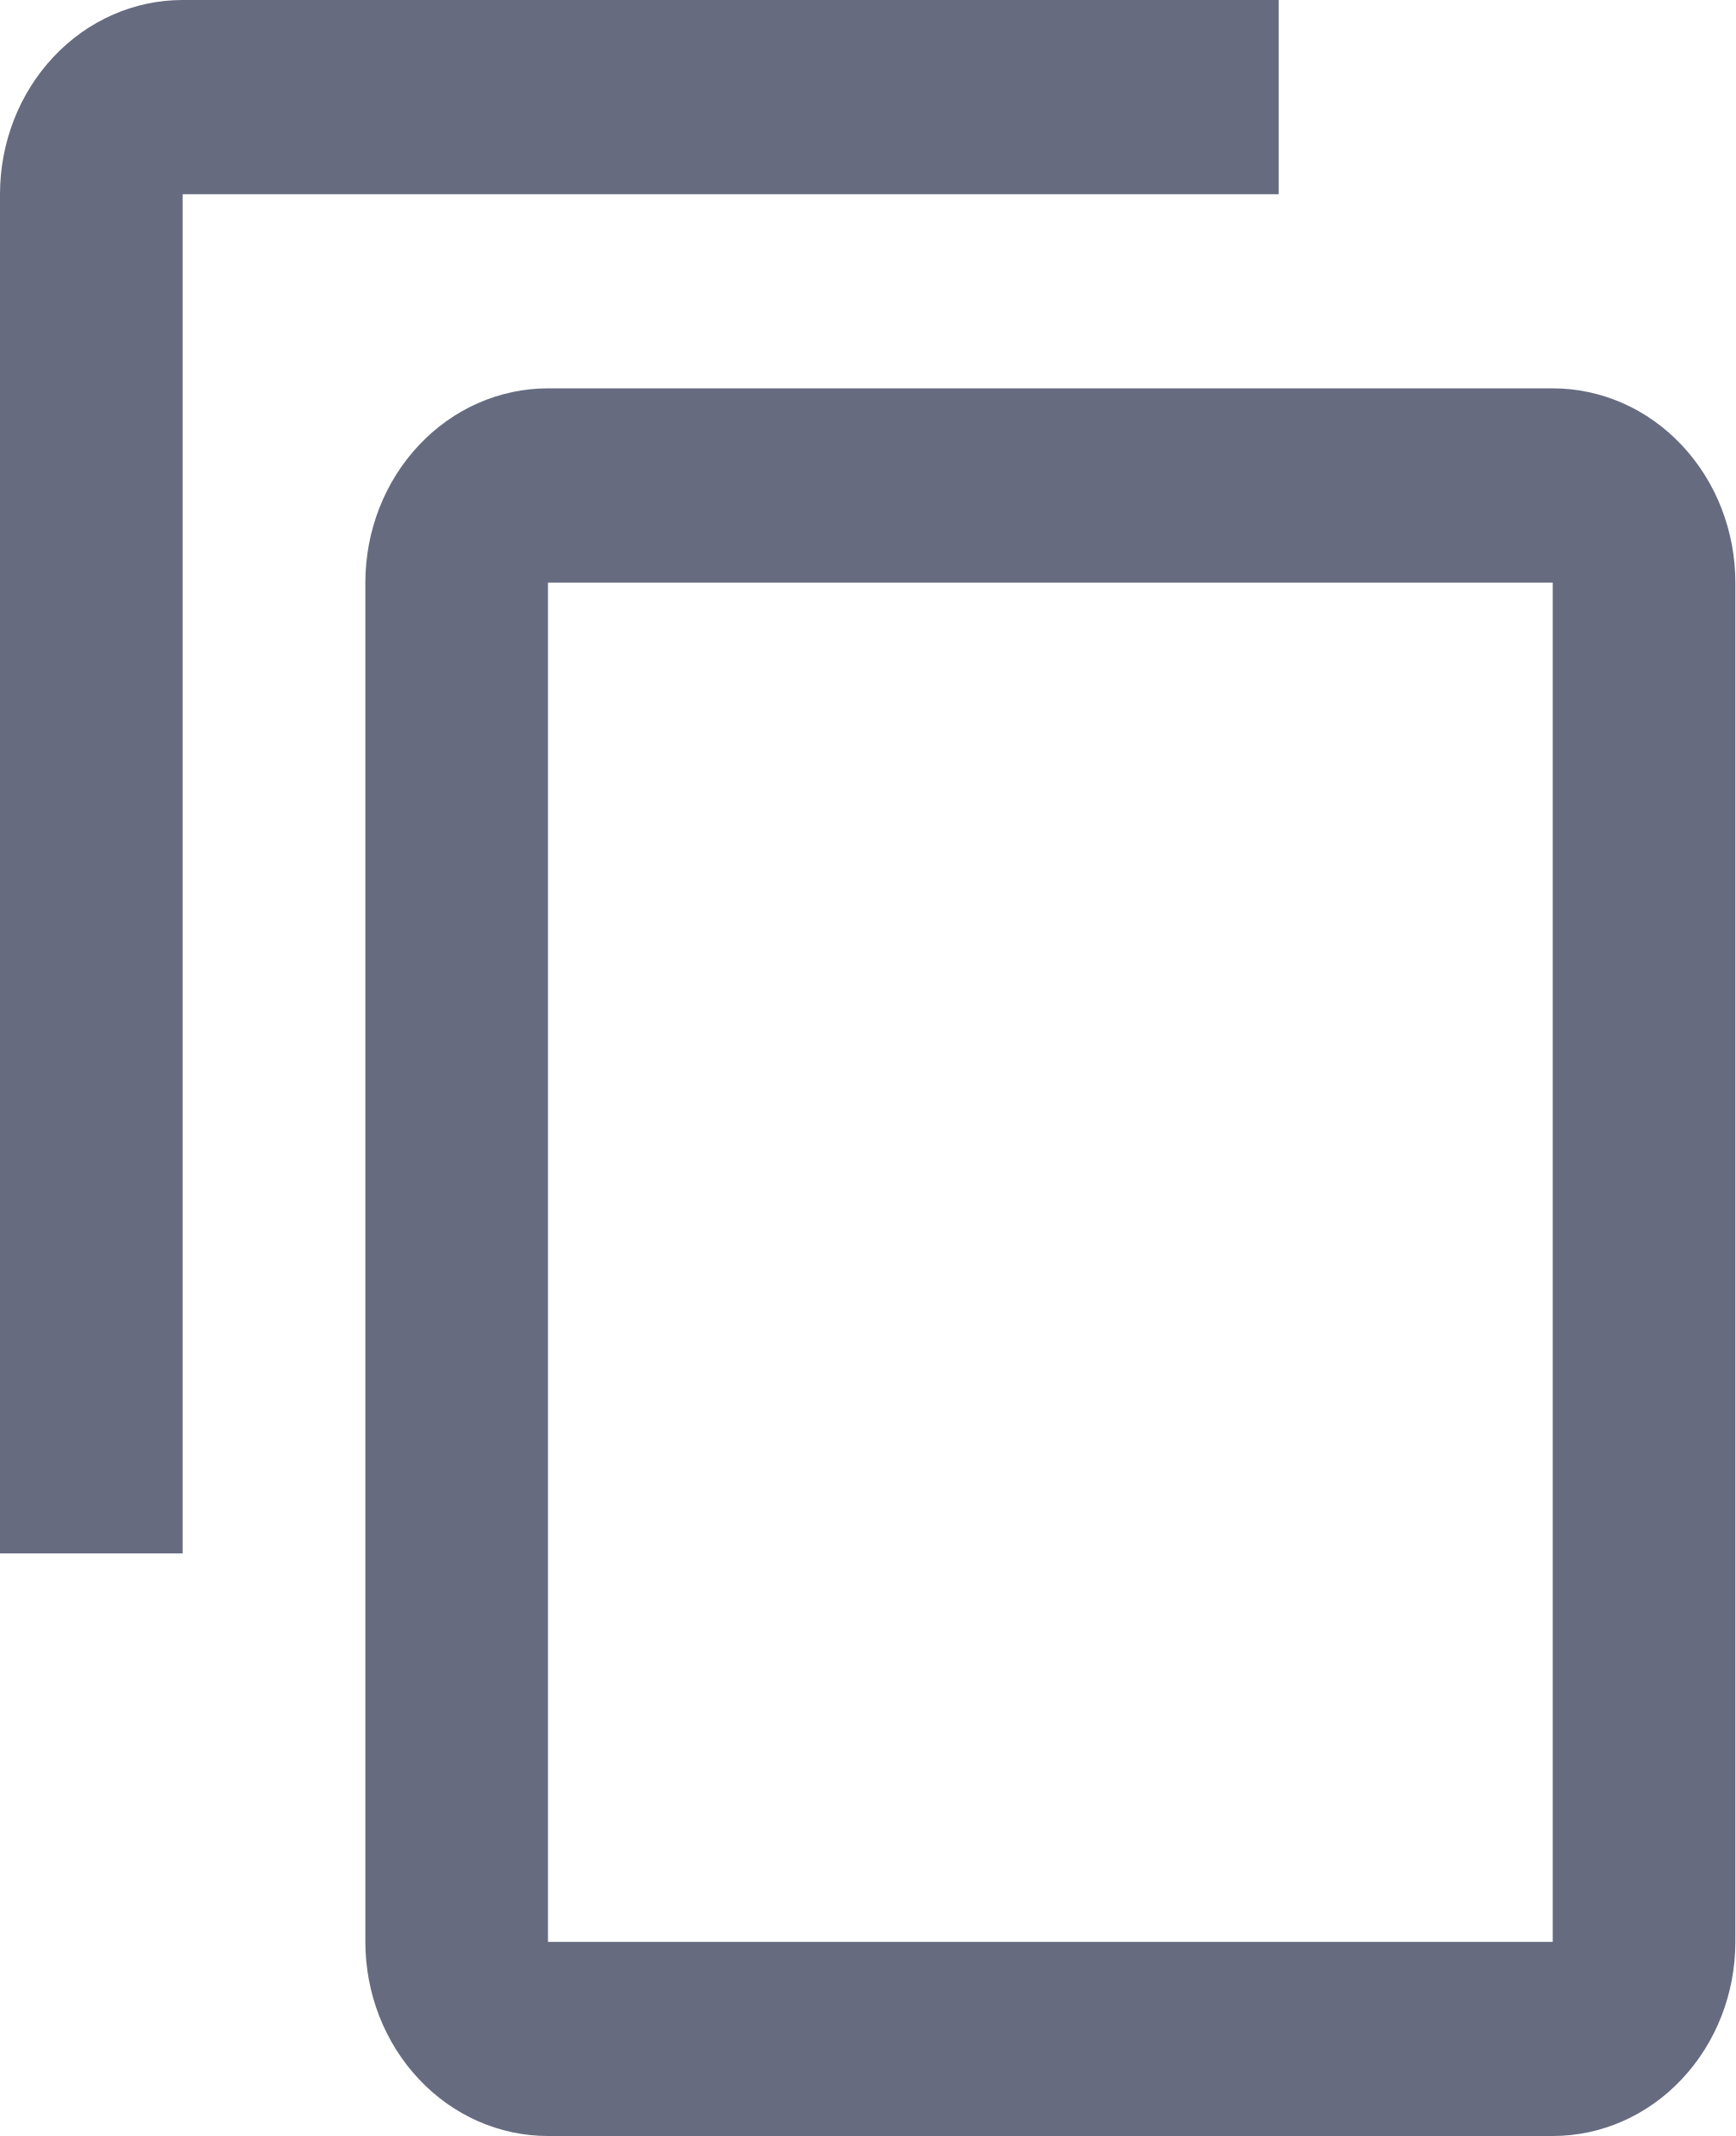
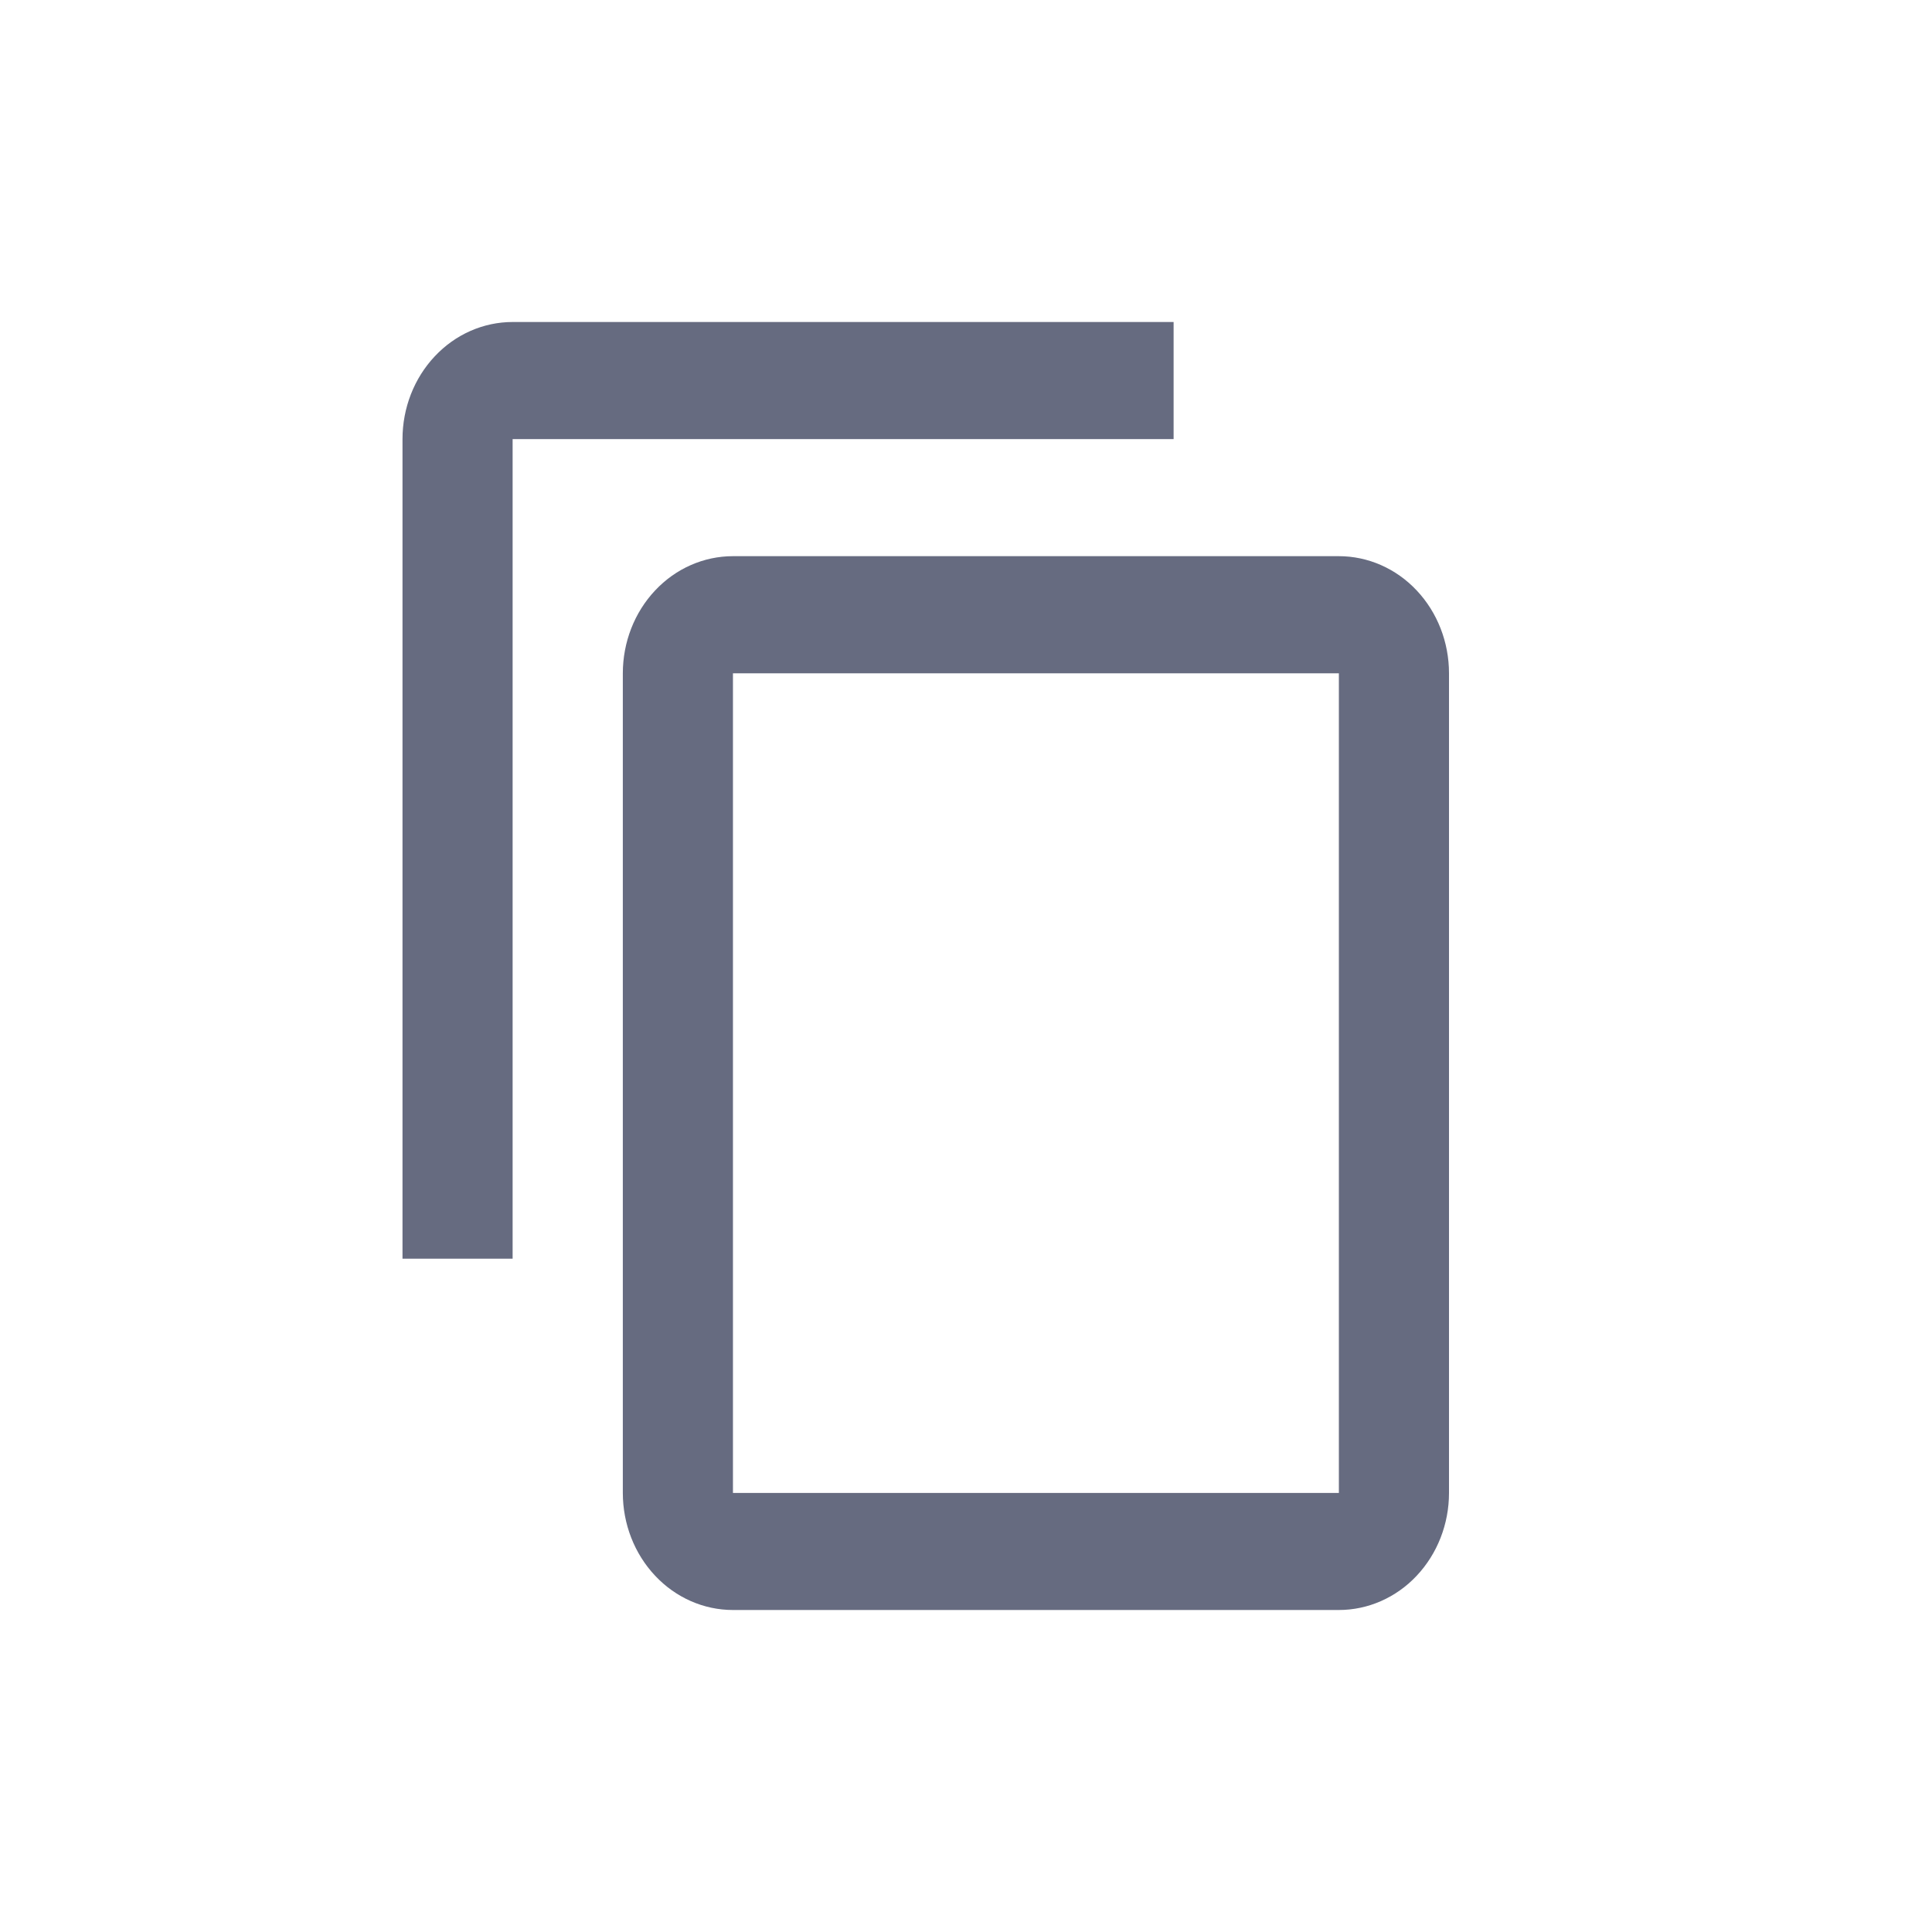
- <svg xmlns="http://www.w3.org/2000/svg" width="13" height="16" viewBox="0 0 13 16" fill="none">
-   <path d="M11.632 14.546H4.105V4.364H11.632M11.632 2.909H4.105C3.742 2.909 3.394 3.062 3.138 3.335C2.881 3.608 2.737 3.978 2.737 4.364V14.546C2.737 14.931 2.881 15.301 3.138 15.574C3.394 15.847 3.742 16 4.105 16H11.632C11.995 16 12.343 15.847 12.599 15.574C12.856 15.301 13 14.931 13 14.546V4.364C13 3.978 12.856 3.608 12.599 3.335C12.343 3.062 11.995 2.909 11.632 2.909ZM9.579 0H1.368C1.005 0 0.657 0.153 0.401 0.426C0.144 0.699 0 1.069 0 1.455V11.636H1.368V1.455H9.579V0Z" fill="#666B80" />
+ <svg xmlns="http://www.w3.org/2000/svg" width="24" height="24" viewBox="0 0 24 24" fill="none">
+   <path d="M16.632 18.546H9.105V8.364H16.632M16.632 6.909H9.105C8.742 6.909 8.394 7.062 8.138 7.335C7.881 7.608 7.737 7.978 7.737 8.364V18.546C7.737 18.931 7.881 19.301 8.138 19.574C8.394 19.847 8.742 20 9.105 20H16.632C16.994 20 17.343 19.847 17.599 19.574C17.856 19.301 18 18.931 18 18.546V8.364C18 7.978 17.856 7.608 17.599 7.335C17.343 7.062 16.994 6.909 16.632 6.909ZM14.579 4H6.368C6.005 4 5.657 4.153 5.401 4.426C5.144 4.699 5 5.069 5 5.455V15.636H6.368V5.455H14.579V4Z" fill="#666B80" />
</svg>
